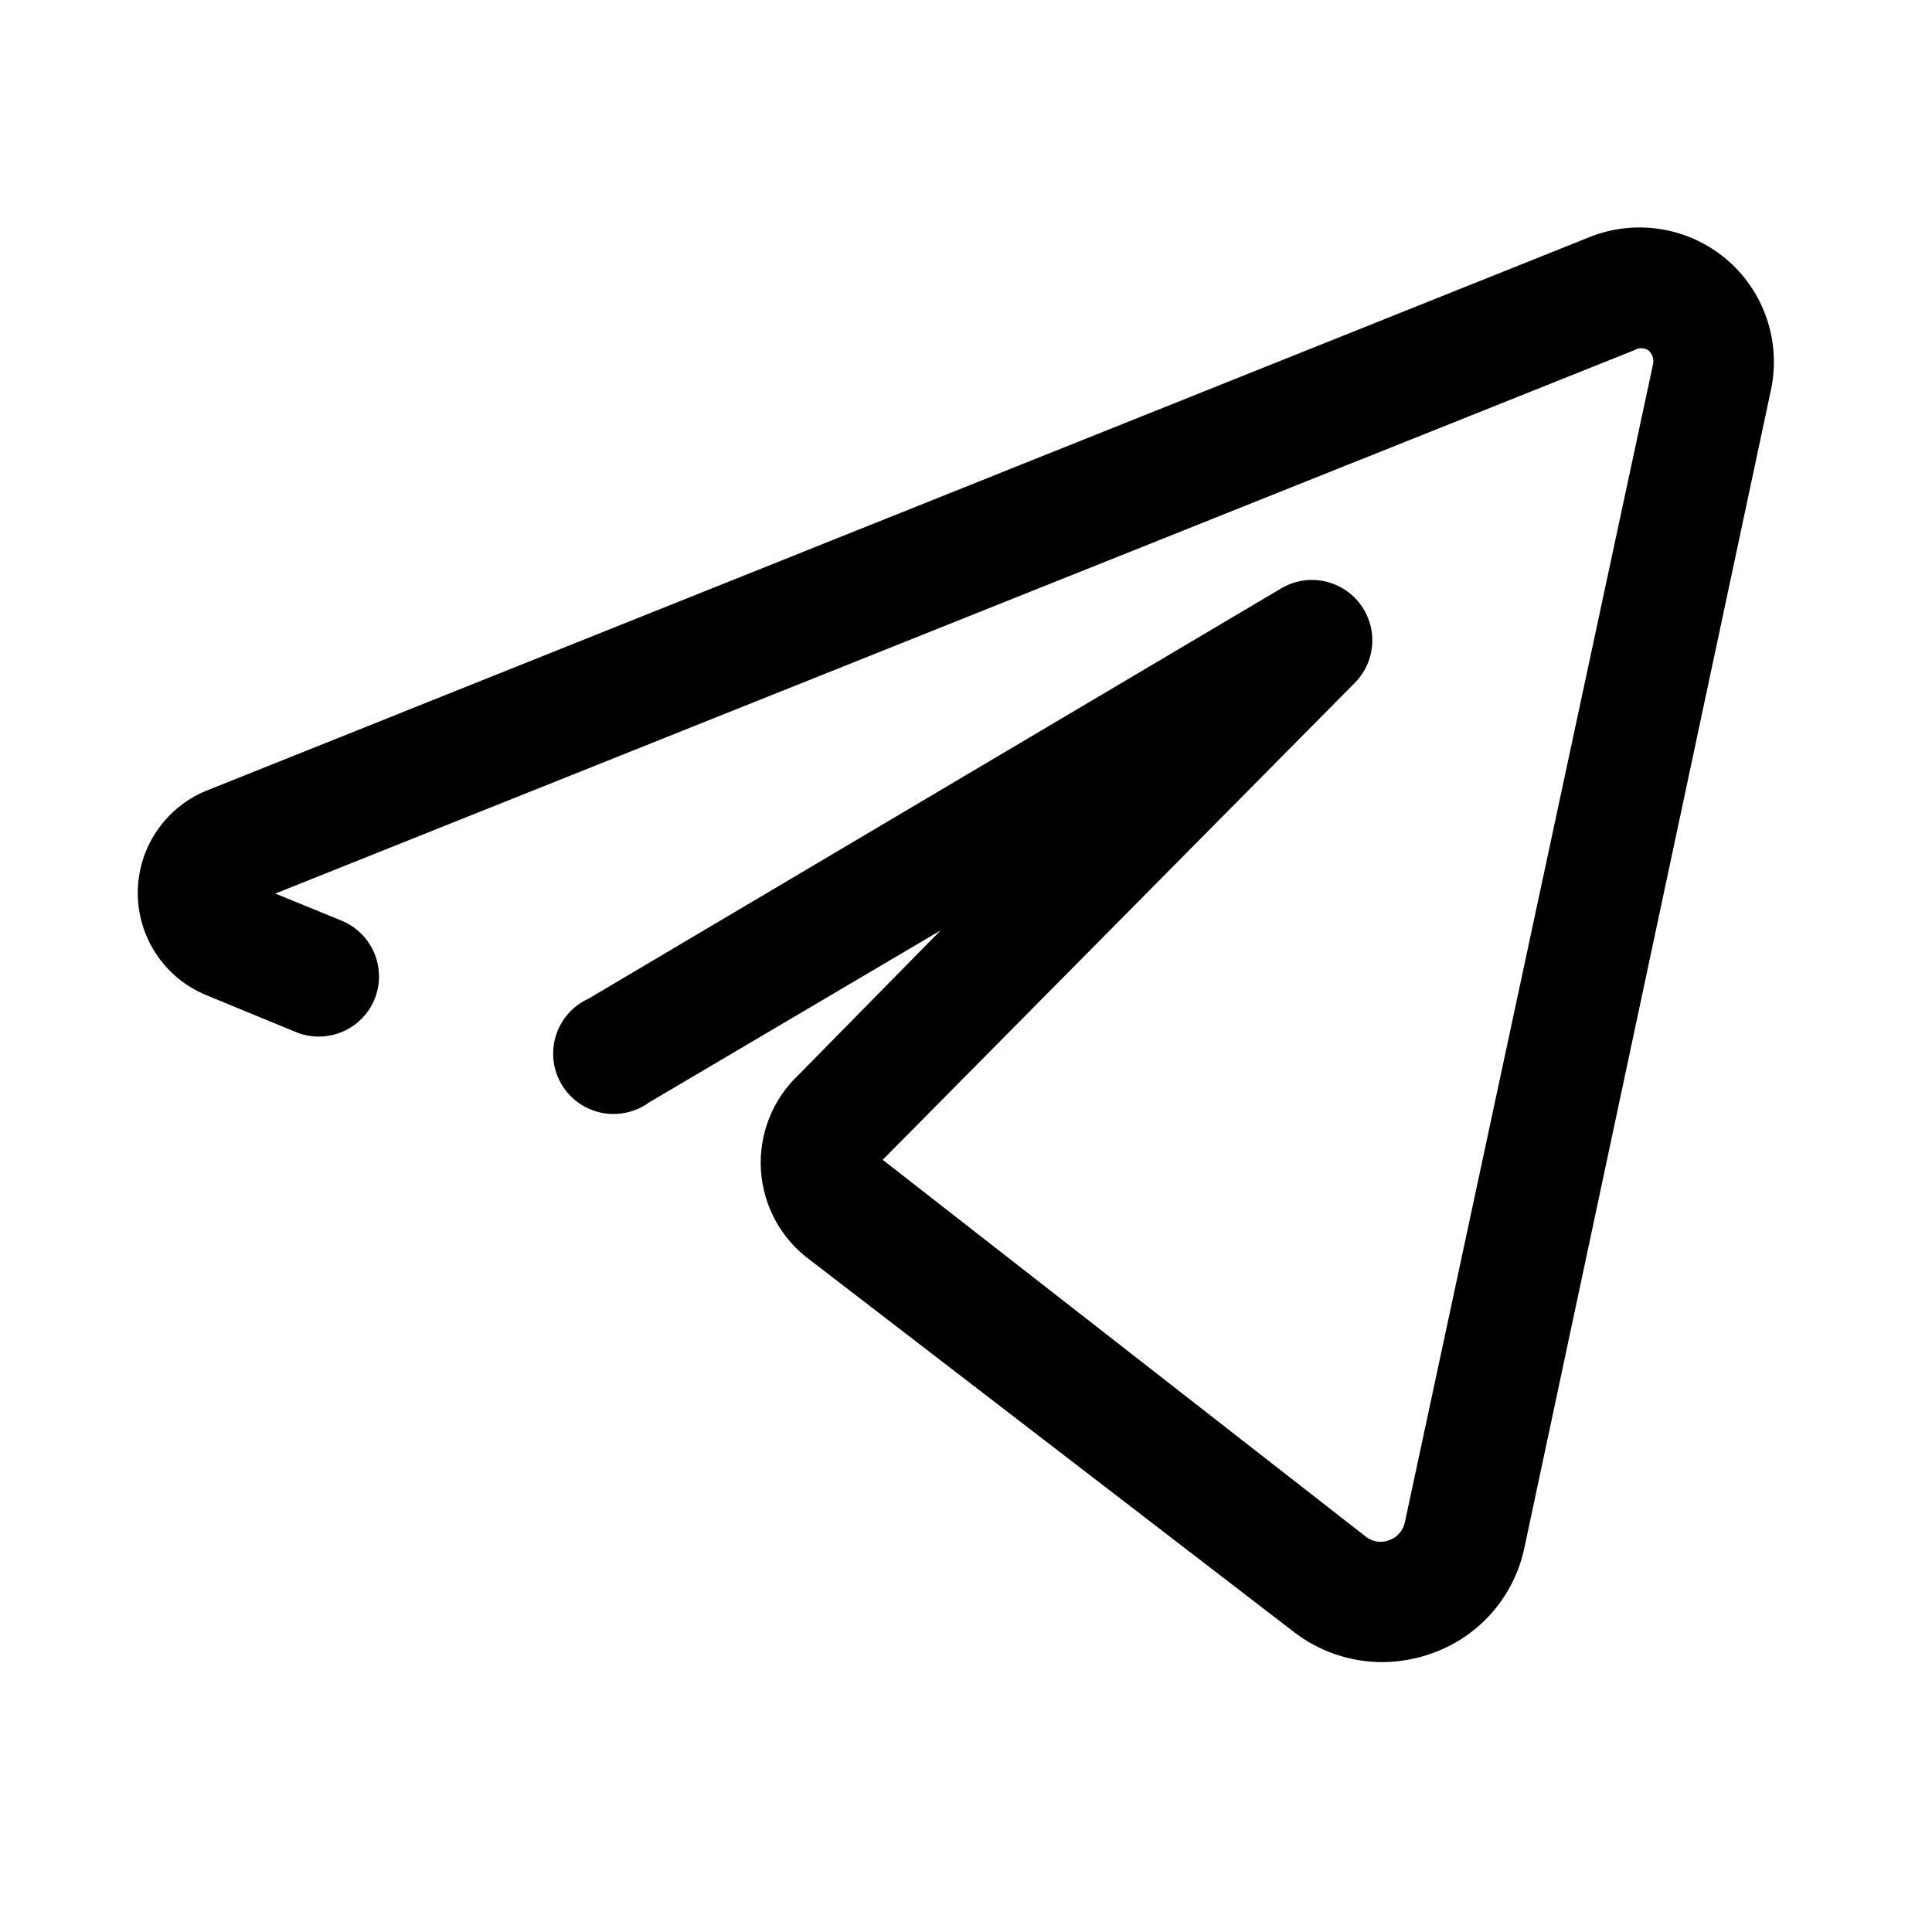
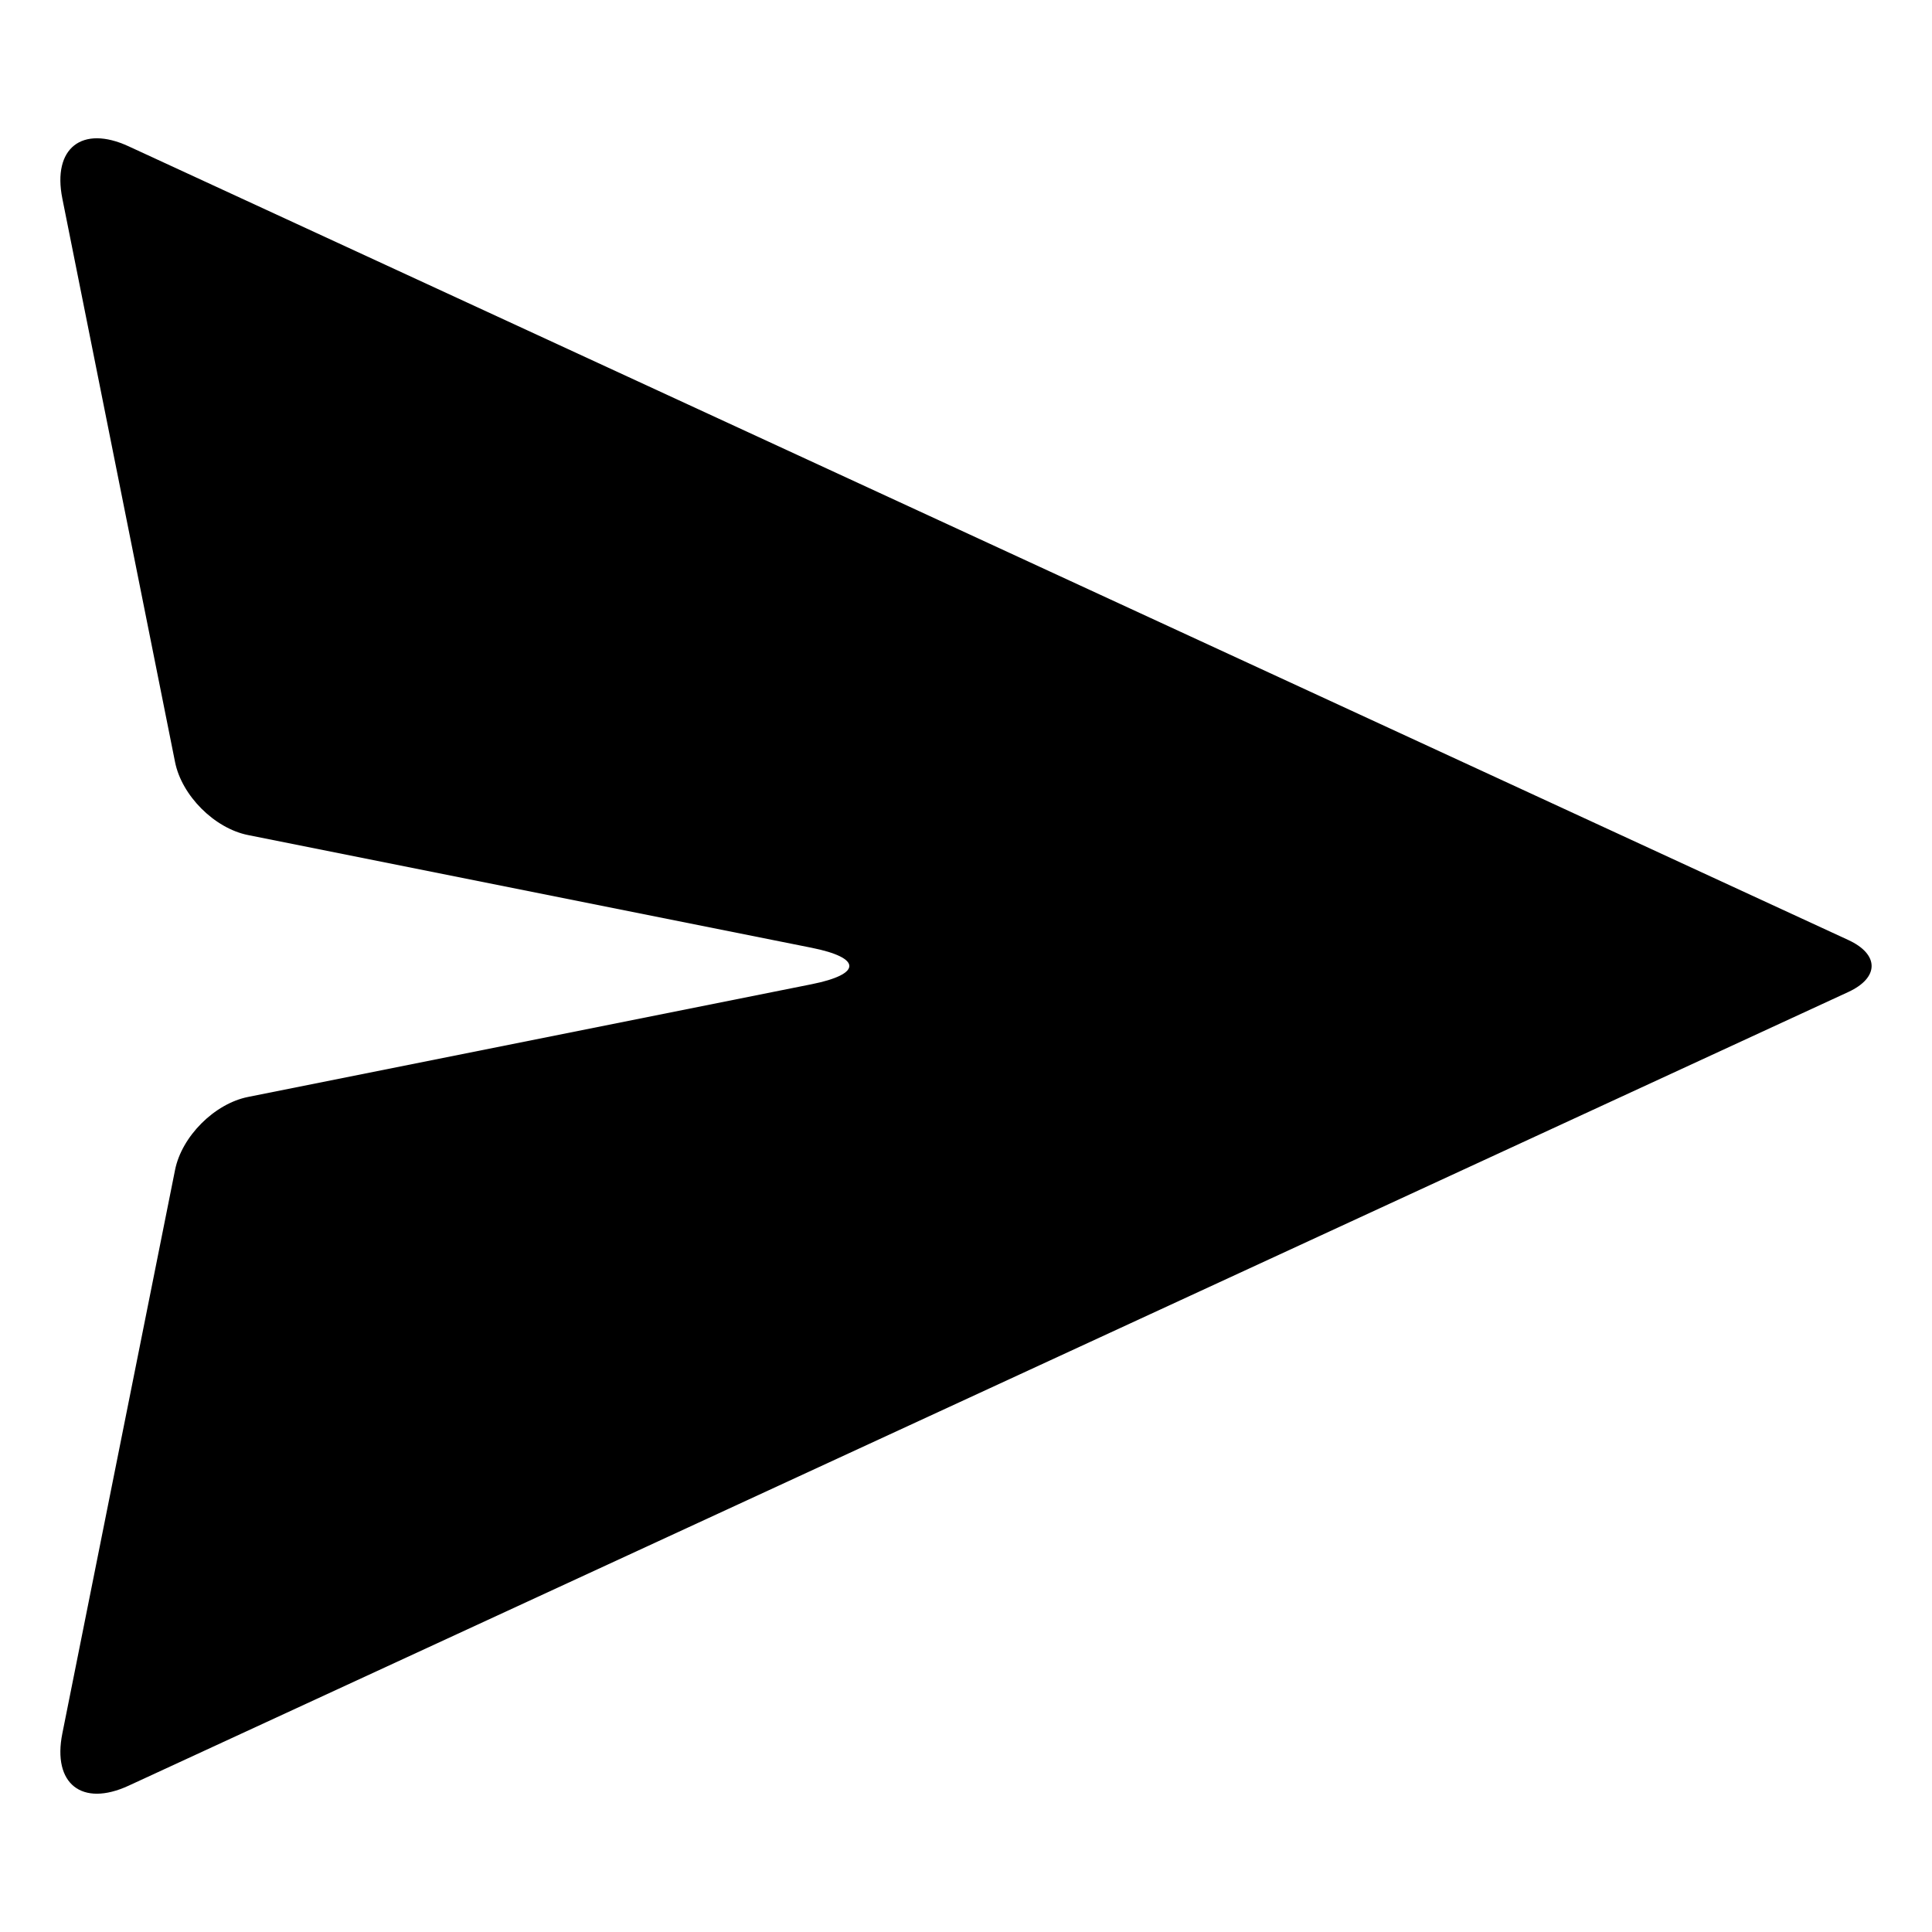
- <svg viewBox="0 0 32 32">
-   <path d="M28.59 4.29a2.23 2.23 0 0 0-2.27-.36L3.41 13.1a1.83 1.83 0 0 0 0 3.38l1.48.61a1 1 0 0 0 1.31-.53 1 1 0 0 0-.54-1.31l-1.1-.45 22.51-9a.22.22 0 0 1 .23 0 .24.24 0 0 1 .08.23l-4.11 19.18a.4.4 0 0 1-.26.3.39.39 0 0 1-.39-.06l-8-6.24 7.83-7.91a1 1 0 0 0-1.22-1.56l-11.48 6.8a1 1 0 1 0 1 1.72l4.83-2.85-2.35 2.39a2 2 0 0 0 .2 3.08l8 6.15a2.4 2.4 0 0 0 1.47.5 2.47 2.47 0 0 0 .83-.15 2.37 2.37 0 0 0 1.52-1.75l4.08-19.16a2.23 2.23 0 0 0-.74-2.18Z" data-name="telegram social media network chat" />
+ <svg width="64pt" height="64pt" viewBox="0 0 64 64" style="isolation:isolate">
+   <defs>
+     <clipPath id="a">
+       <path d="M0 0h64v64H0z" />
+     </clipPath>
+   </defs>
+   <g clip-path="url(#a)">
+     <path d="m8.216 36.338 18.669-3.734c1.667-.333 1.667-.875 0-1.208L8.216 27.662c-1.112-.222-2.195-1.306-2.417-2.417L2.065 6.576c-.334-1.668.649-2.443 2.194-1.73l56.969 26.293c1.029.475 1.029 1.247 0 1.722L4.259 59.154c-1.545.713-2.528-.062-2.194-1.73l3.734-18.669c.222-1.111 1.305-2.195 2.417-2.417Z" />
+   </g>
</svg>
